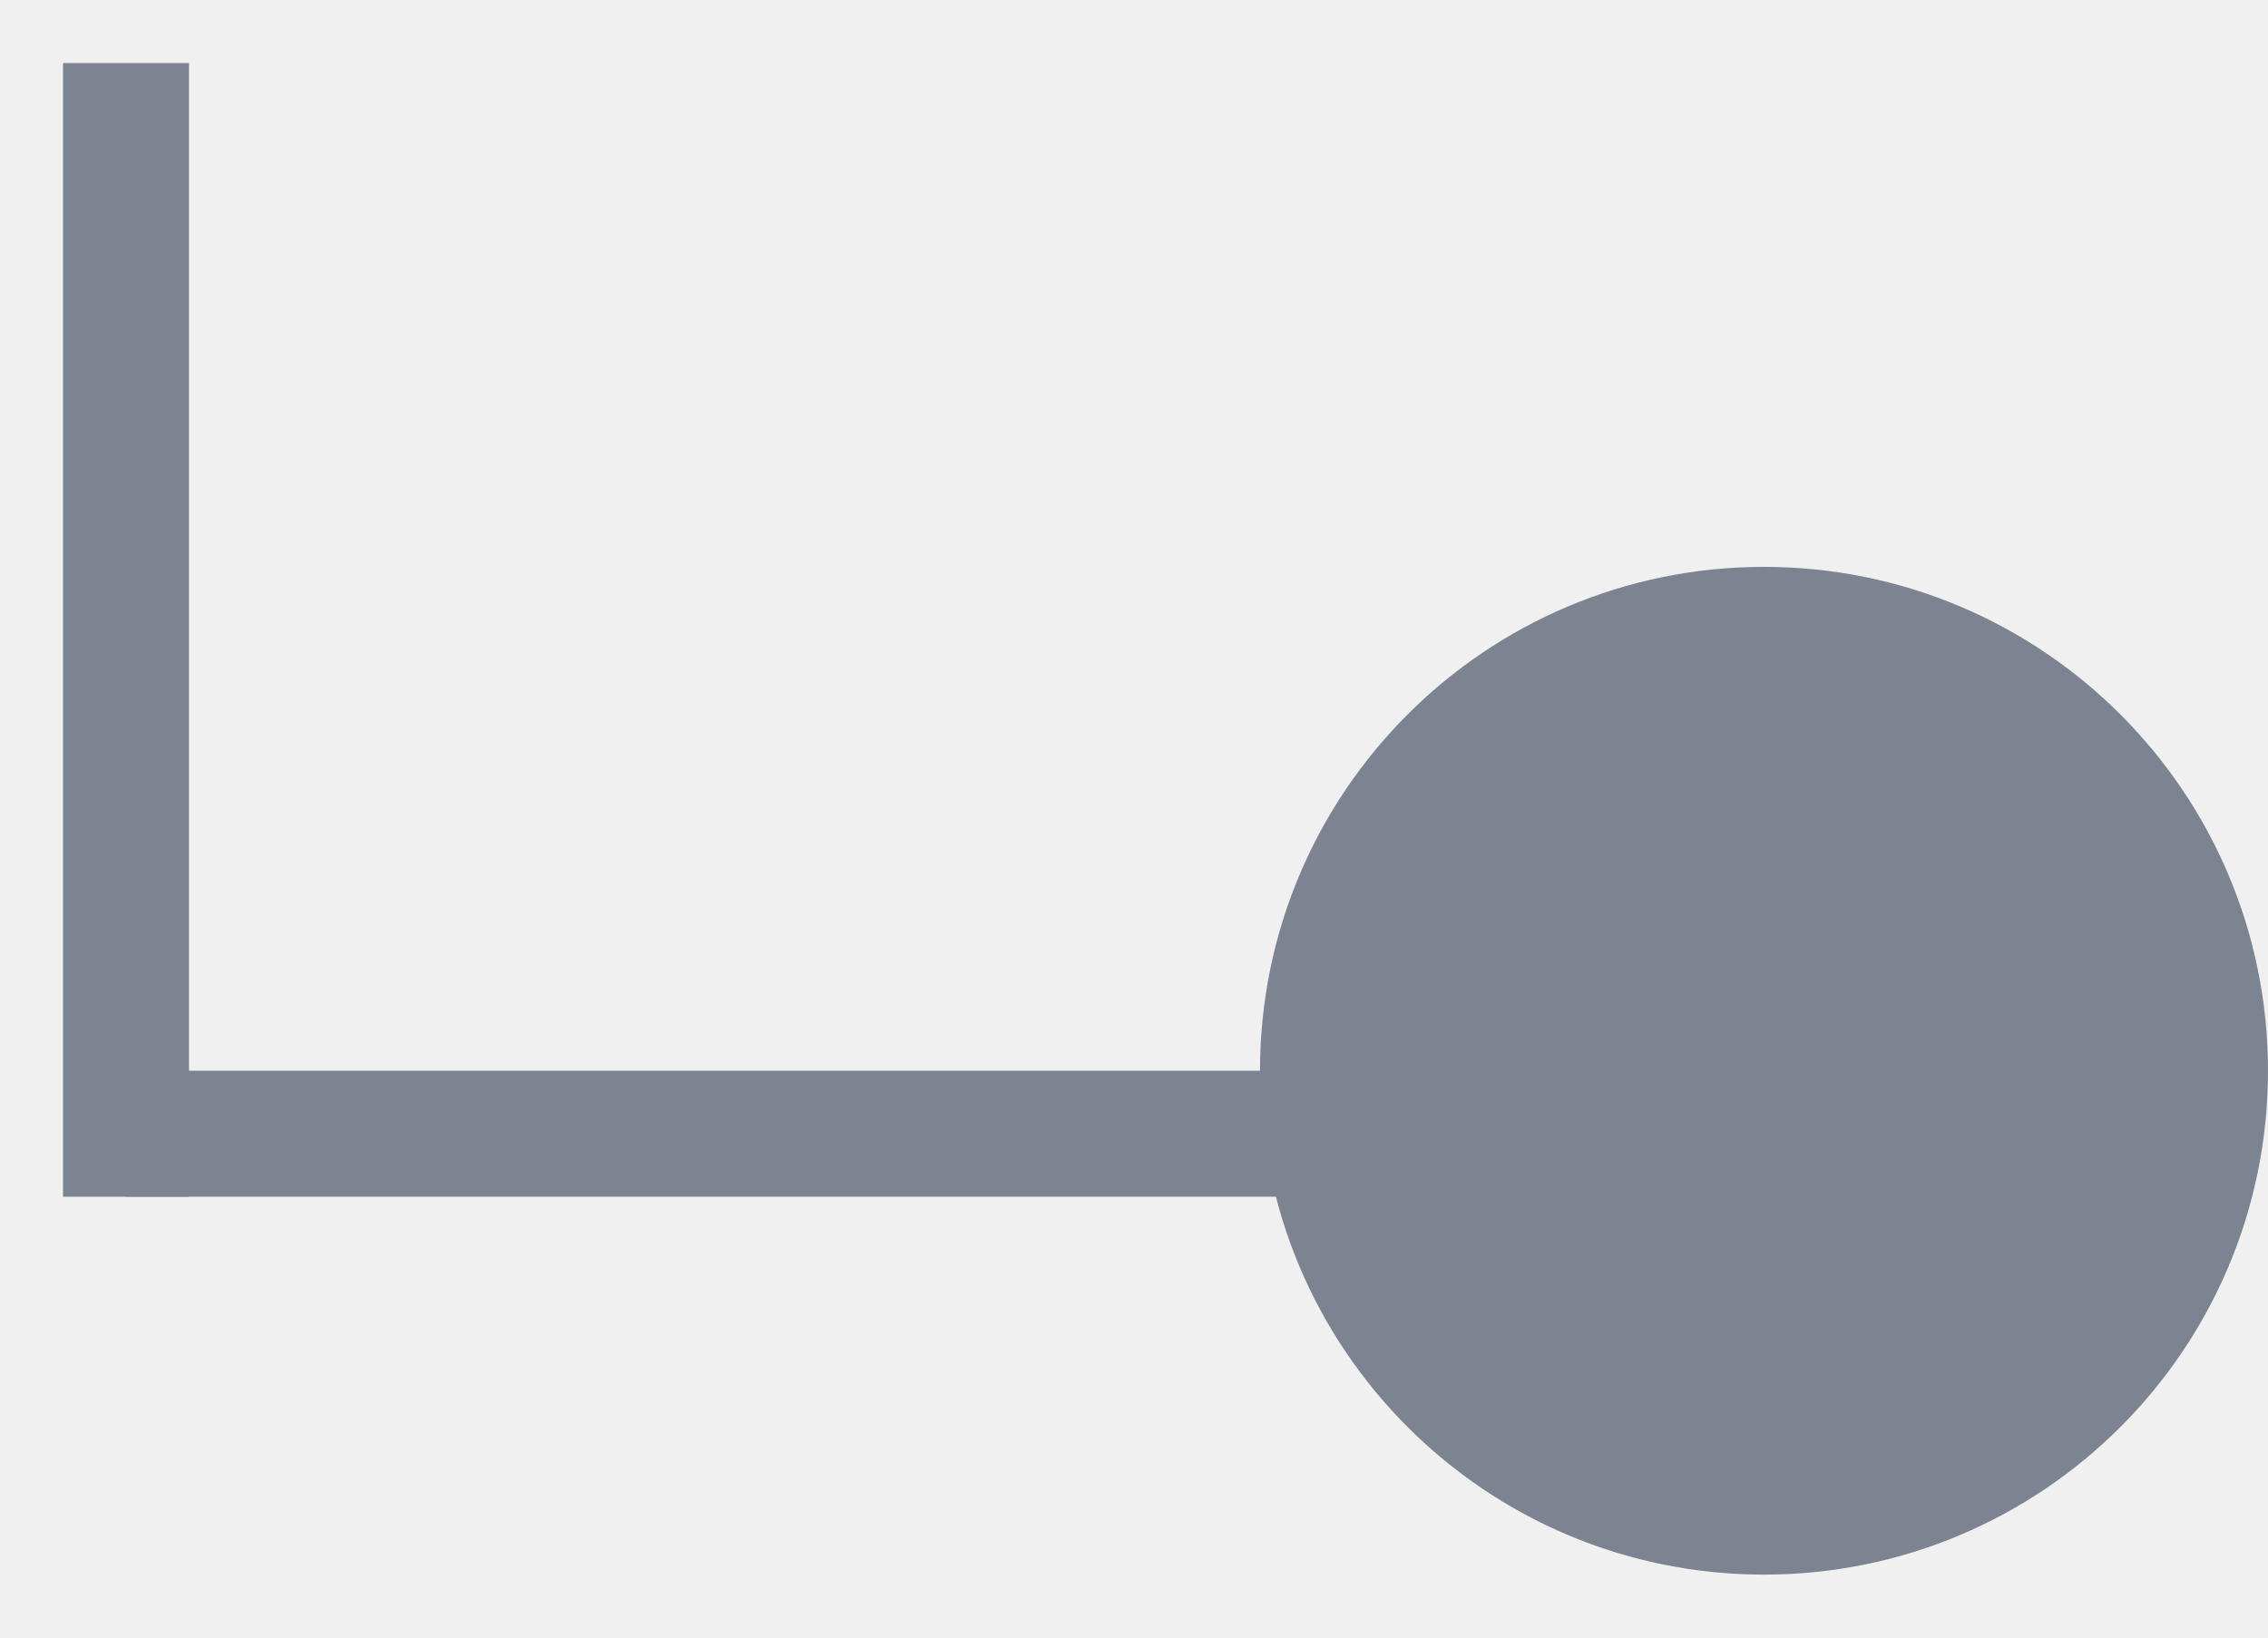
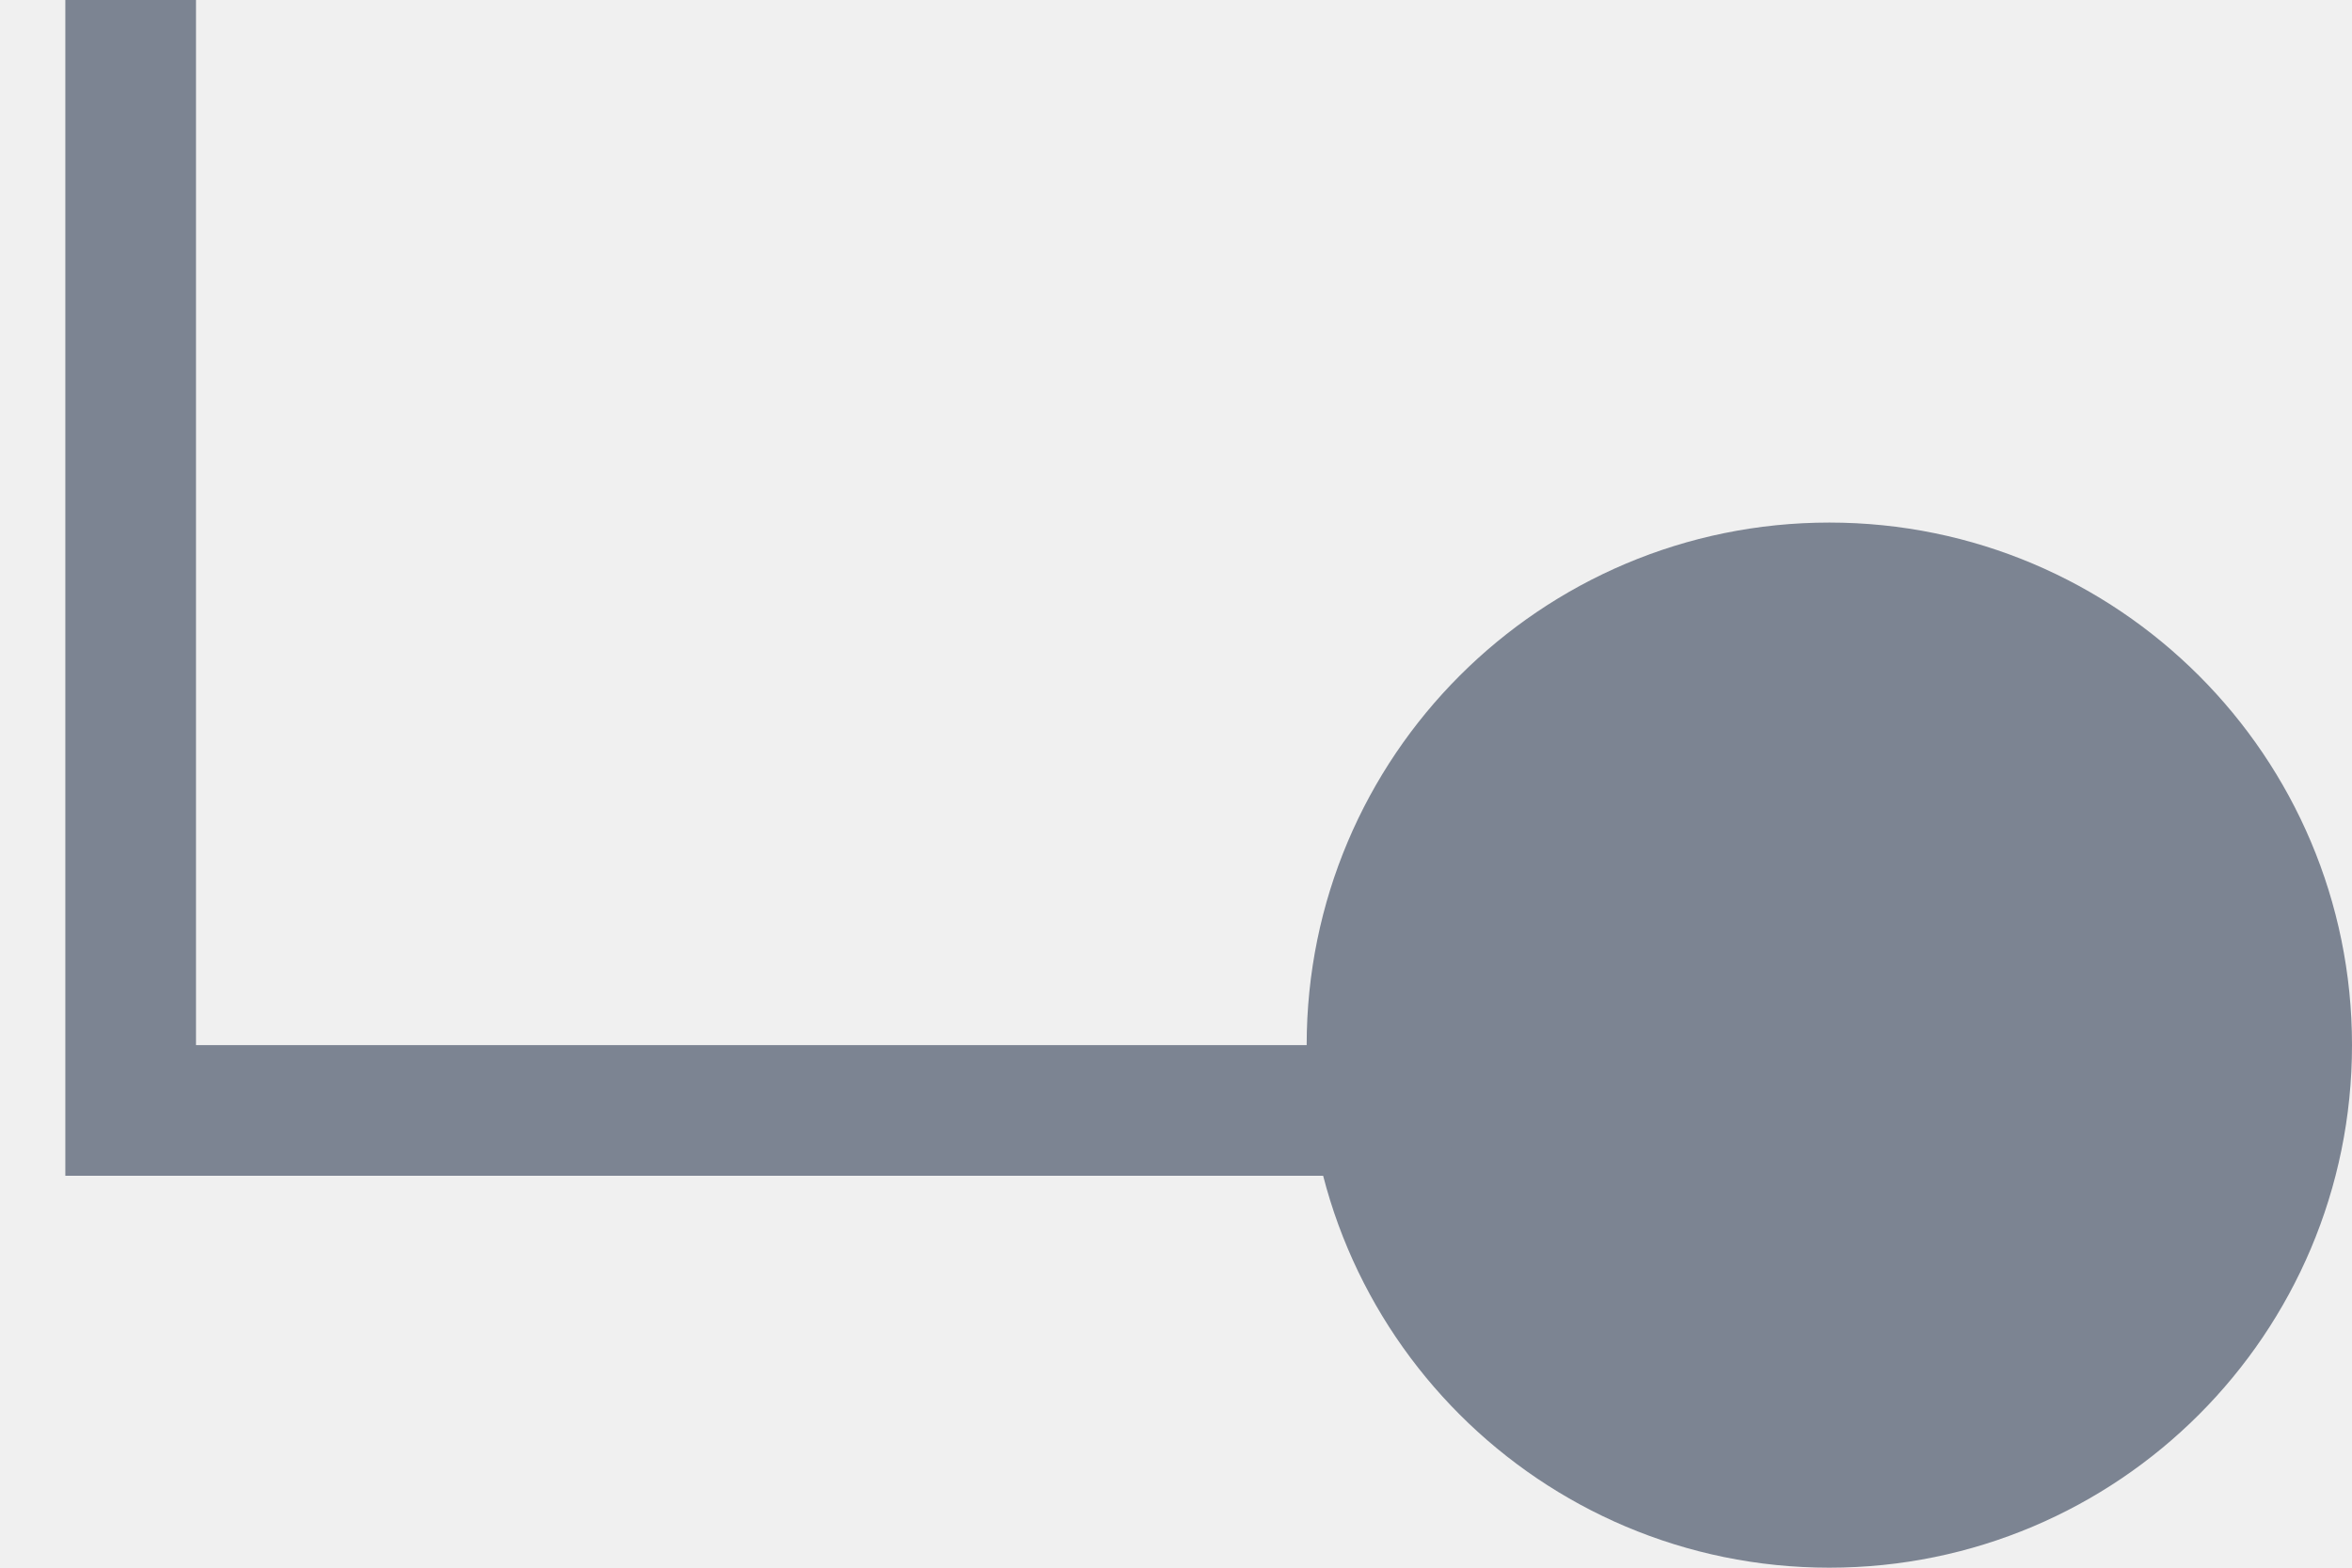
- <svg xmlns="http://www.w3.org/2000/svg" width="18" height="13" viewBox="0 0 18 13" fill="none">
-   <g clip-path="url(#clip0_8051_106517)">
-     <path d="M14 12C15.933 12 17.5 10.433 17.5 8.5C17.5 6.567 15.933 5 14 5C12.067 5 10.5 6.567 10.5 8.5C10.5 10.433 12.067 12 14 12Z" fill="#7C8492" stroke="#7C8492" />
-     <path d="M11 9H1" stroke="#7C8492" />
-     <path d="M1 9.5V0.5" stroke="#7C8492" />
+ <svg xmlns="http://www.w3.org/2000/svg" width="18" height="12" viewBox="0 0 18 12" fill="none">
+   <g clip-path="url(#clip0_8335_24697)">
+     <path d="M14 11.5C15.933 11.5 17.5 9.933 17.5 8C17.5 6.067 15.933 4.5 14 4.5C12.067 4.5 10.5 6.067 10.5 8C10.5 9.933 12.067 11.5 14 11.5Z" fill="#7C8492" stroke="#7C8492" />
+     <path d="M11 8.5H1" stroke="#7C8492" />
+     <path d="M1 9V0" stroke="#7C8492" />
  </g>
  <defs>
-     <clipPath id="clip0_8051_106517">
-       <rect width="18" height="12" fill="white" transform="translate(0 0.5)" />
+     <clipPath id="clip0_8335_24697">
+       <rect width="18" height="12" fill="white" />
    </clipPath>
  </defs>
</svg>
